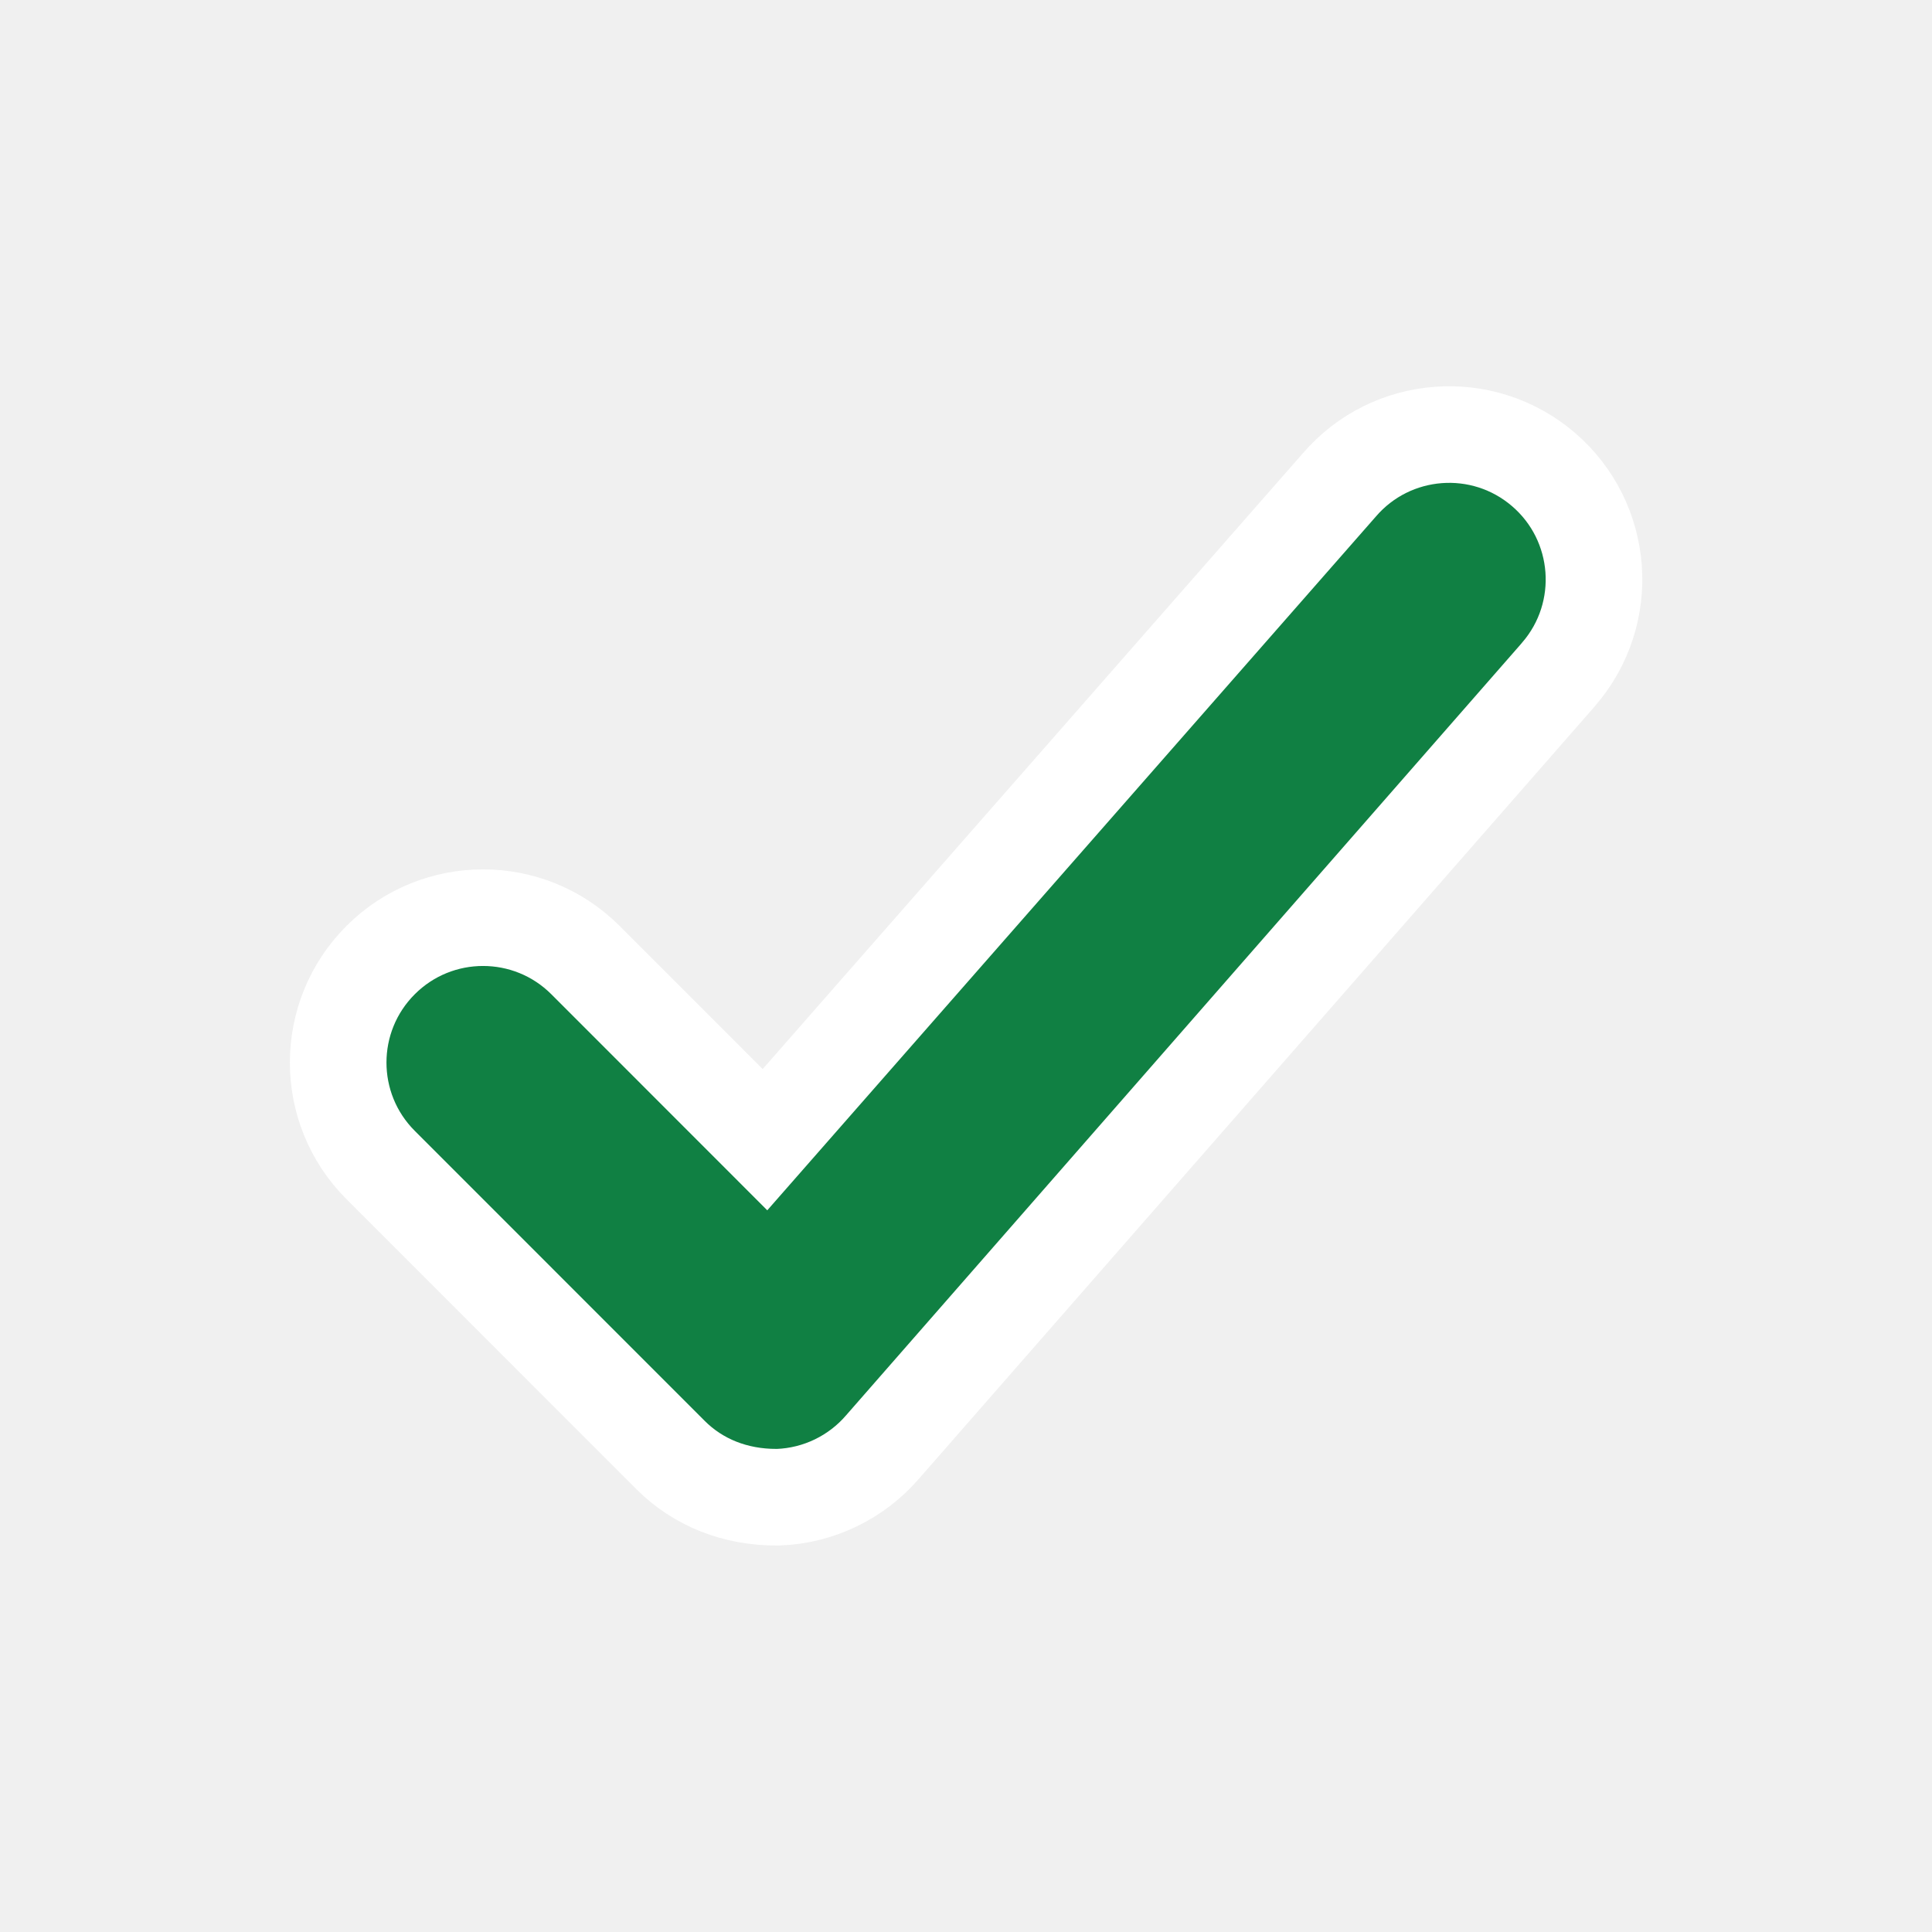
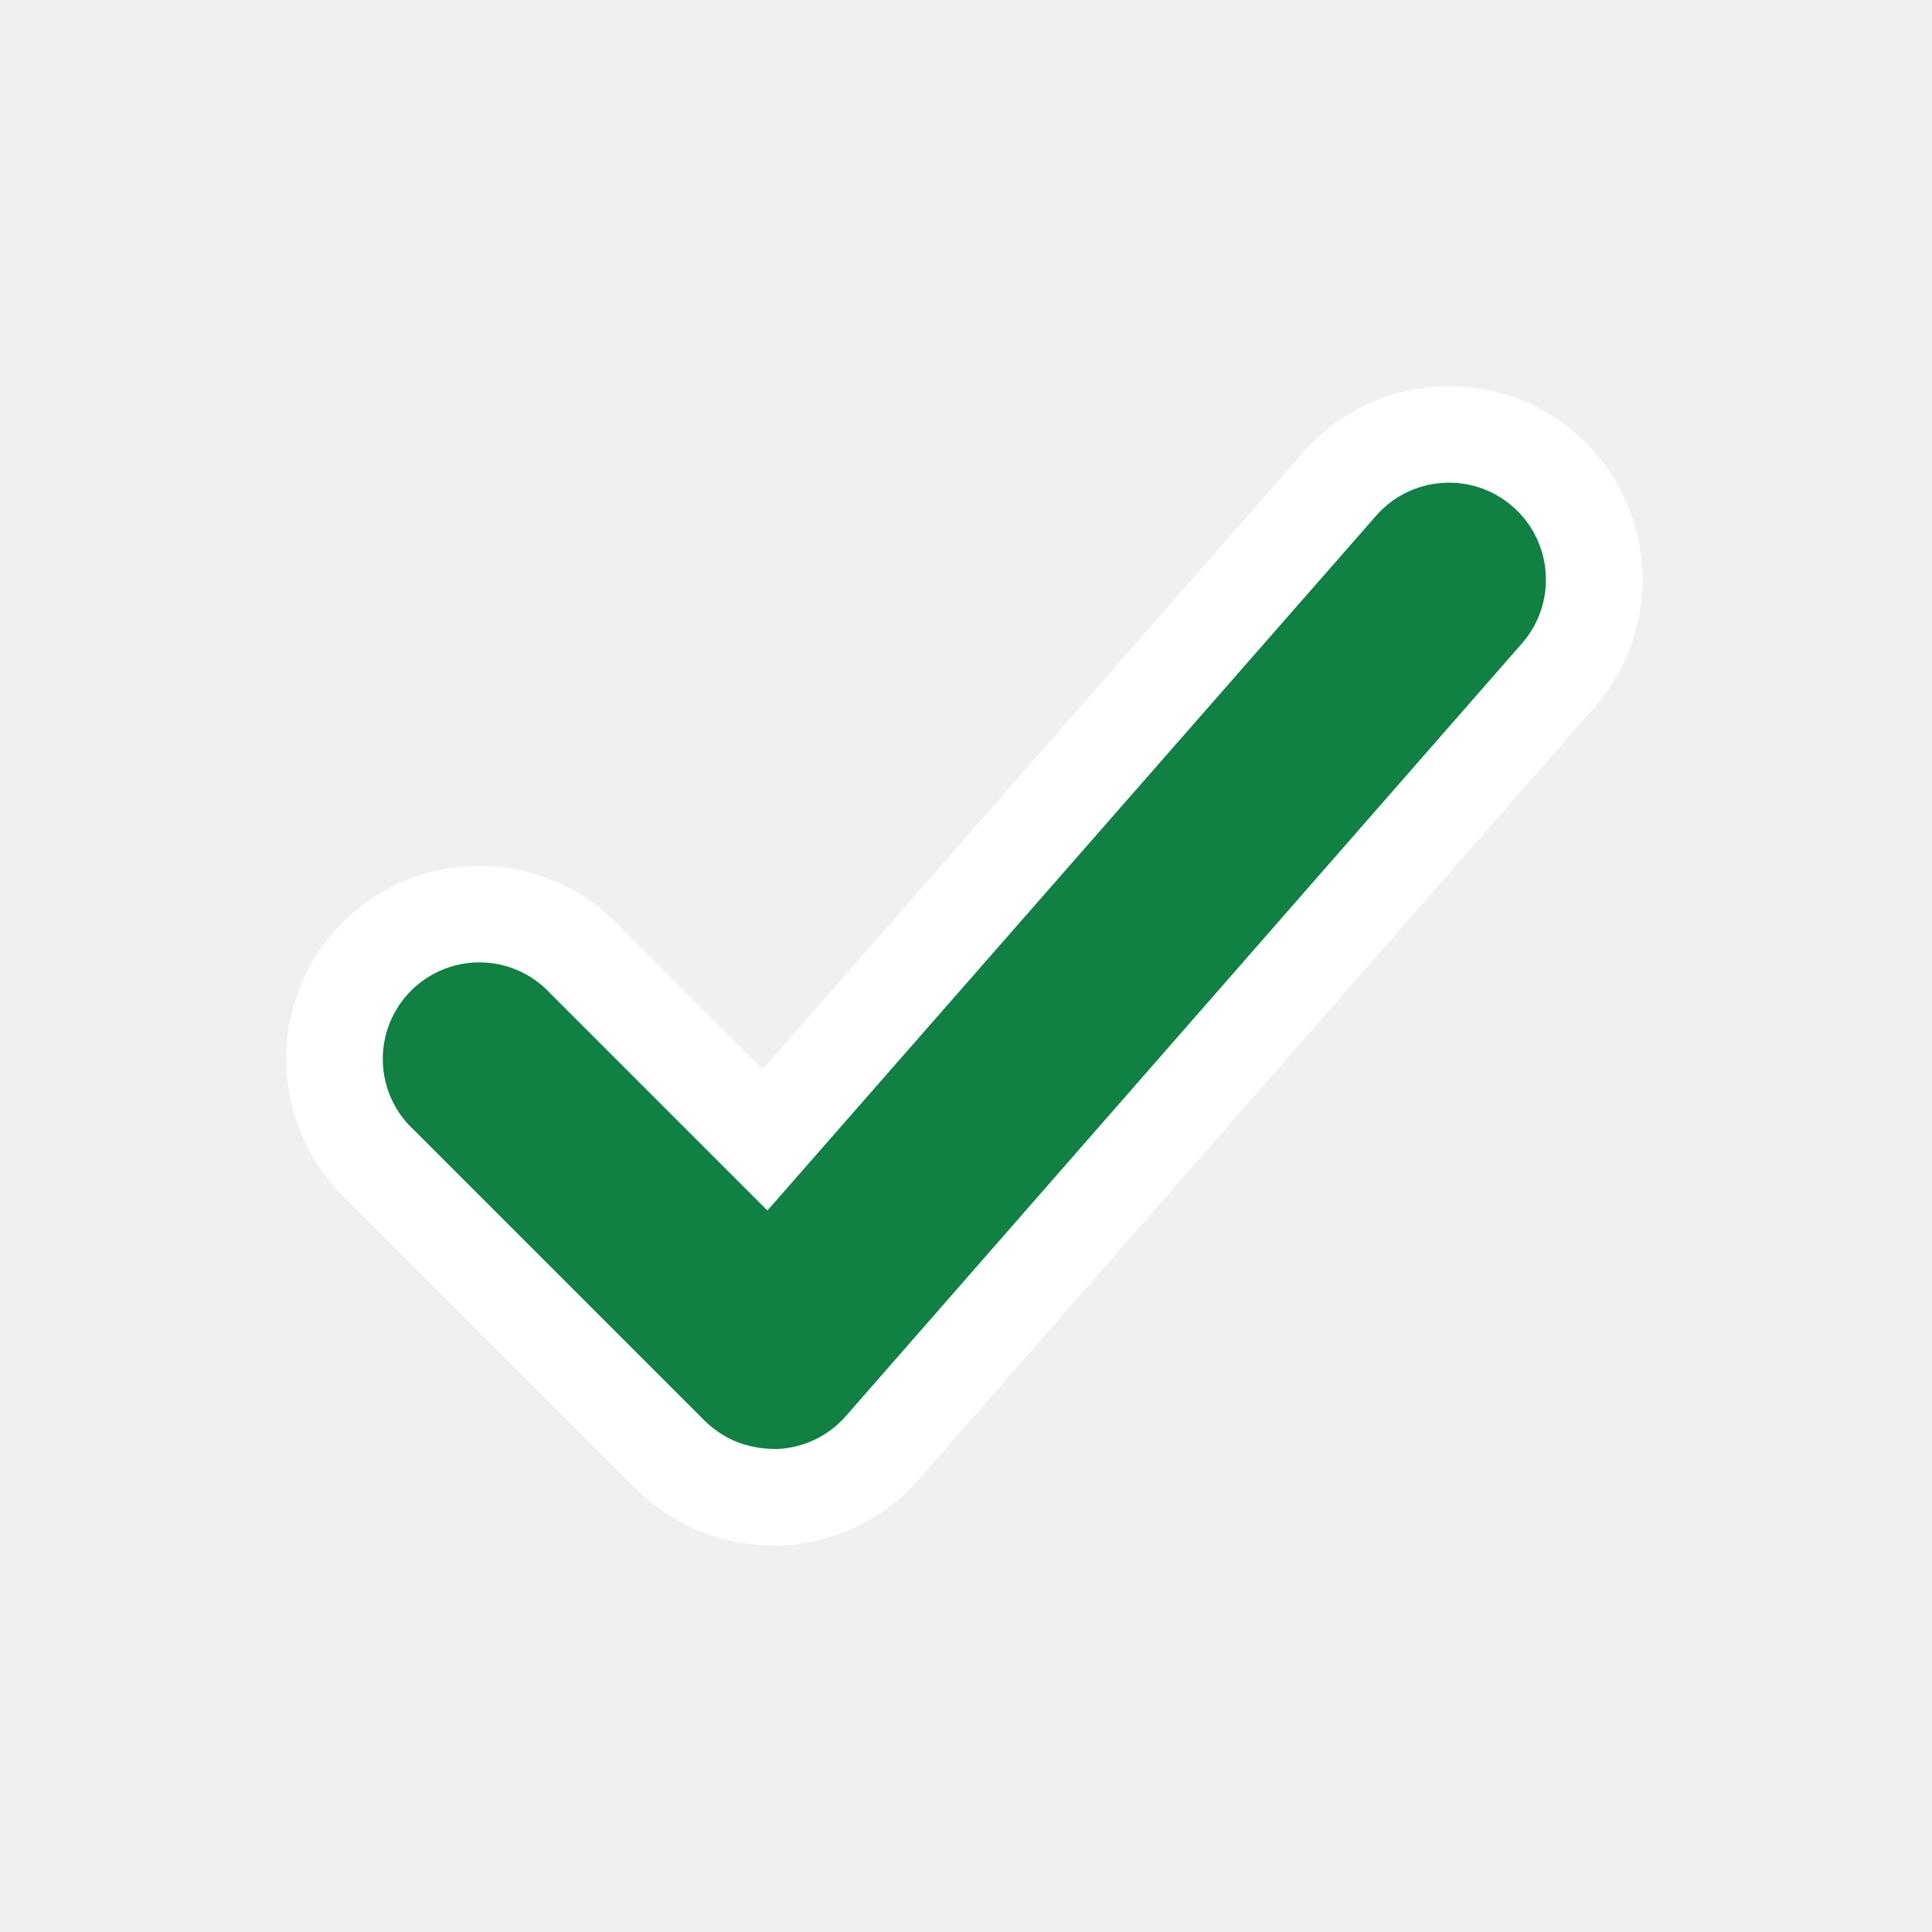
- <svg xmlns="http://www.w3.org/2000/svg" fill="none" class="icon icon-tick" viewBox="0 0 20 20">
-   <path fill="#108043" stroke="#fff" d="m16.136 6.979.003-.004a1.499 1.499 0 0 0-2.275-1.954l-5.945 6.777-1.858-1.859A1.499 1.499 0 1 0 3.94 12.06l2.999 3c.289.29.675.44 1.1.439h.019a1.5 1.5 0 0 0 1.08-.522z" />
+ <svg fill="none" class="icon icon-tick" viewBox="0 0 20 20">
+   <path fill="#108043" stroke="#fff" d="M16.14 6.98a1.5 1.5 0 0 0-2.28-1.96L7.92 11.8 6.06 9.94a1.5 1.5 0 1 0-2.12 2.12l3 3q.45.44 1.1.44h.02a1.5 1.5 0 0 0 1.08-.52z" />
</svg>
